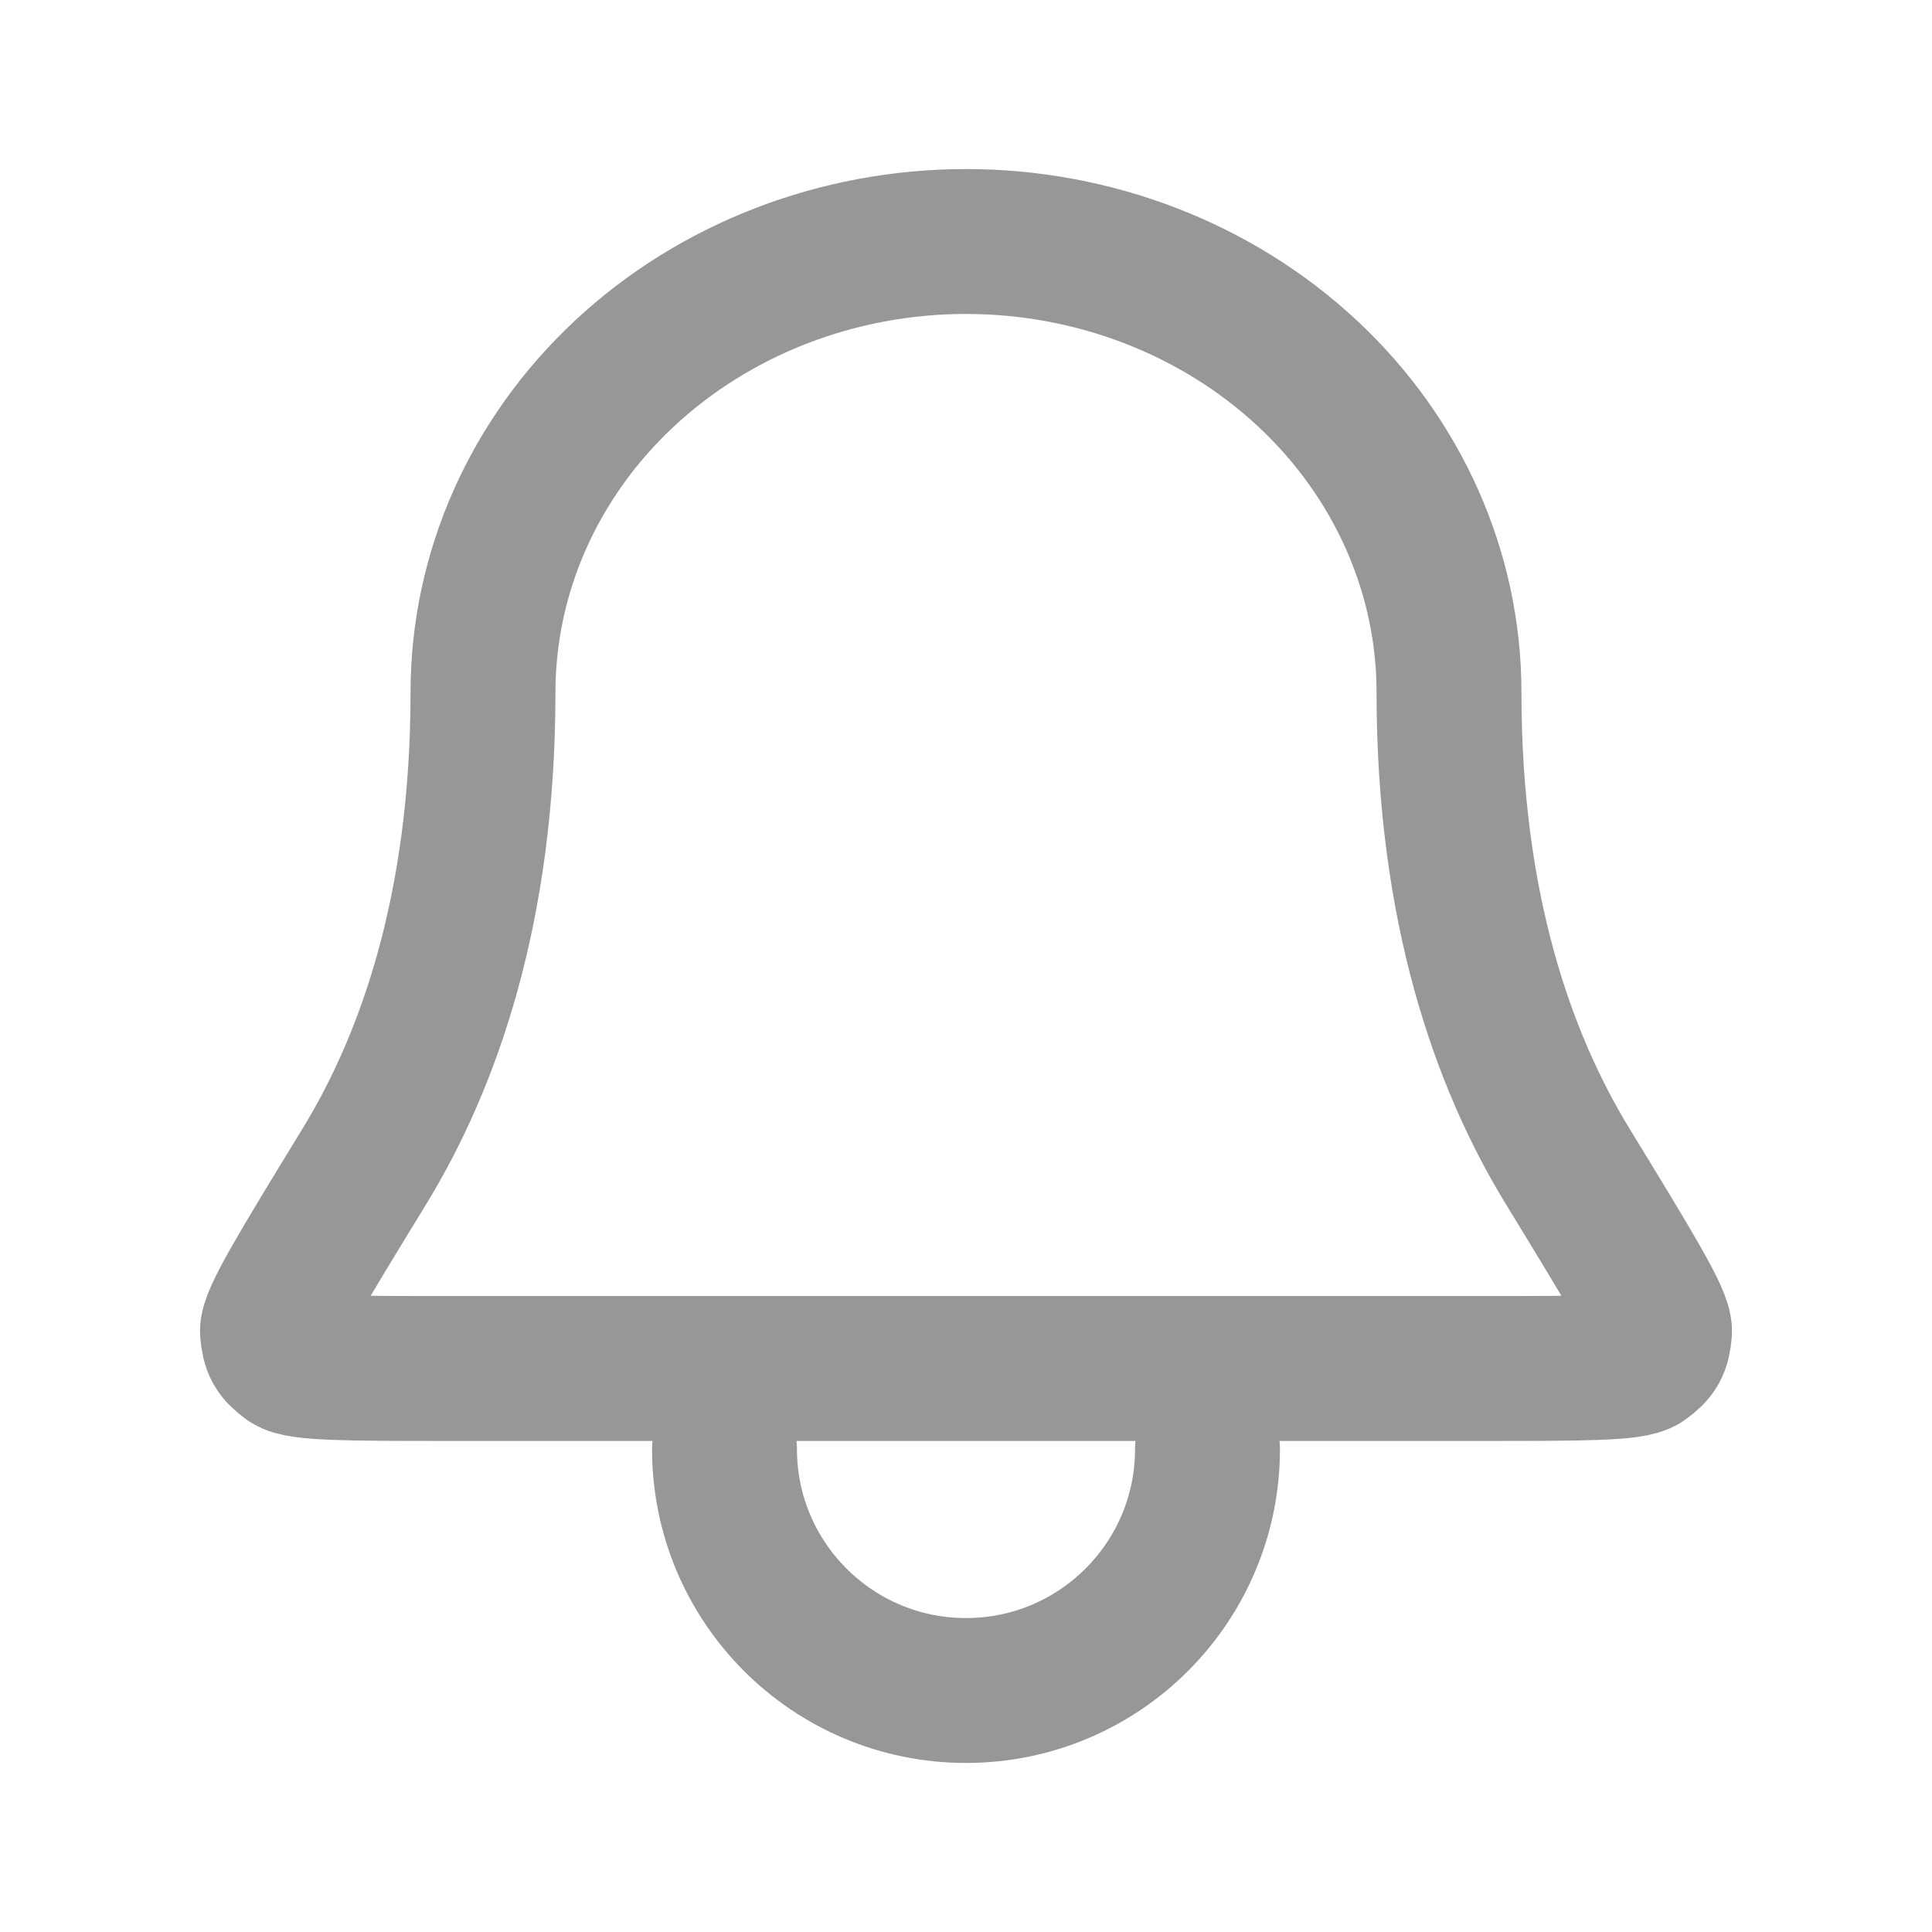
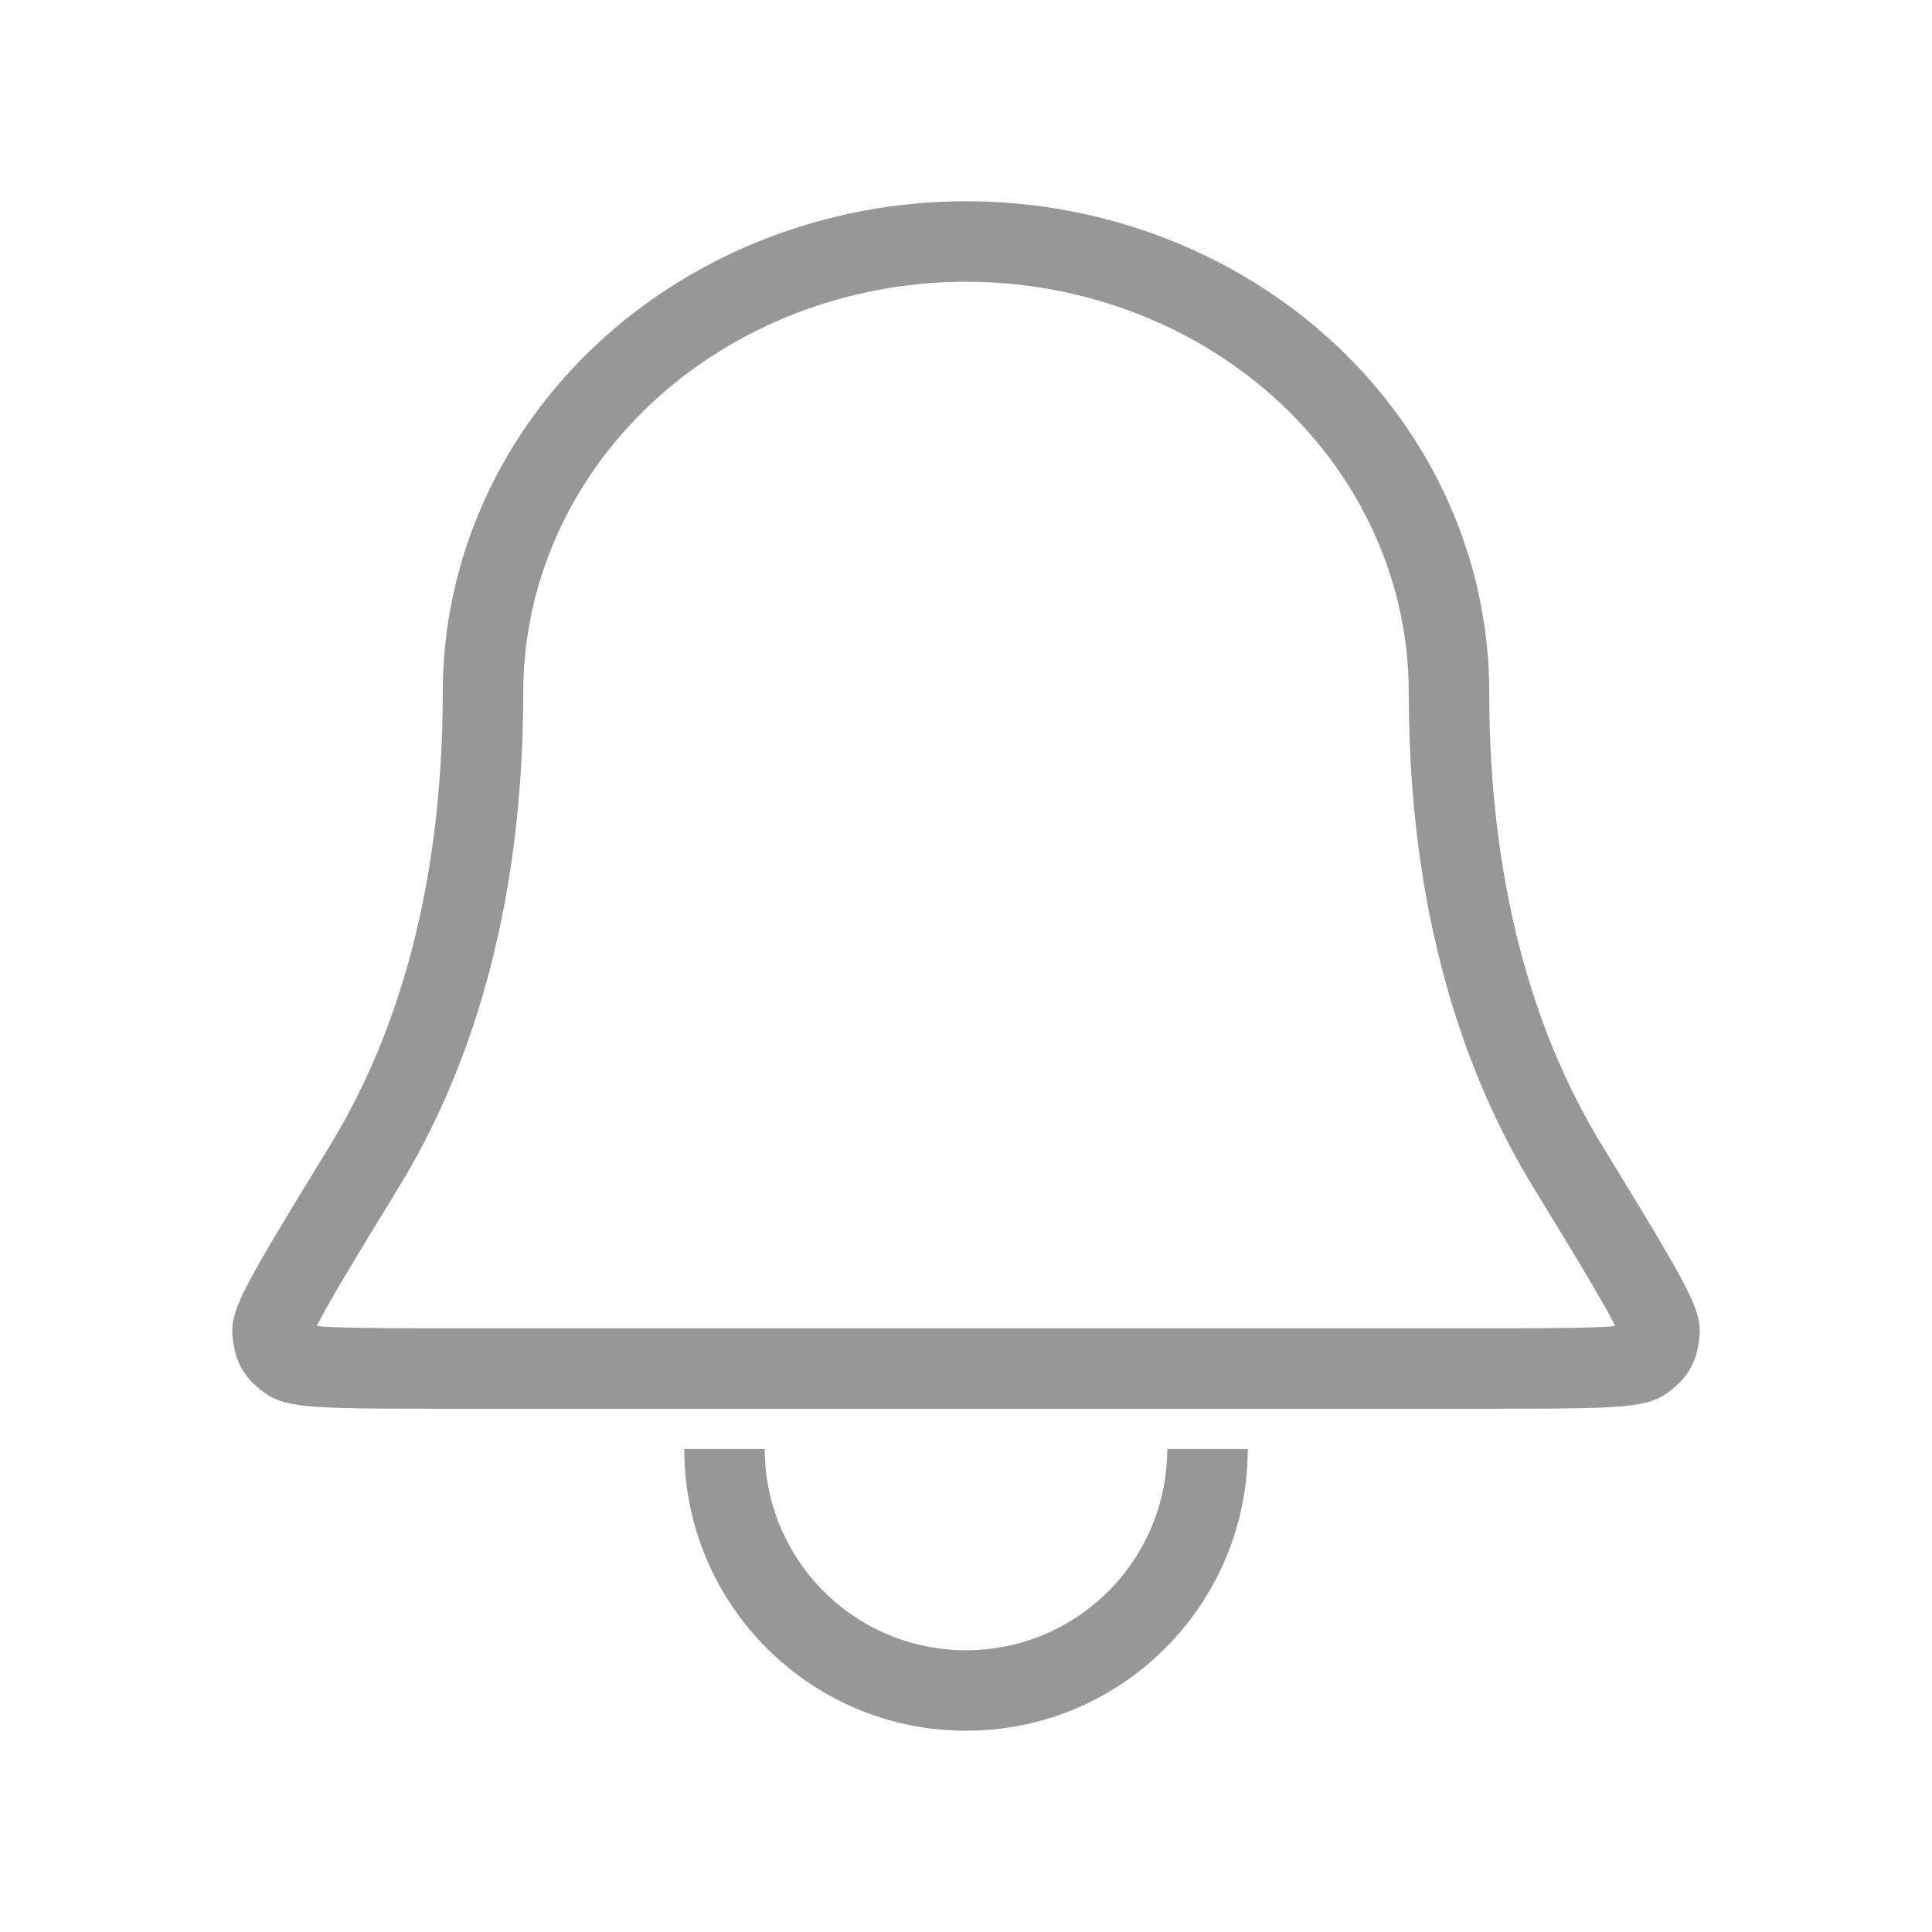
<svg xmlns="http://www.w3.org/2000/svg" width="24" height="24" viewBox="0 0 24 24" fill="none">
  <g id="bell">
-     <path id="Icon" d="M15 18C15 19.657 13.657 21 12 21C10.343 21 9 19.657 9 18M18 8.6C18 7.115 17.368 5.69 16.243 4.64C15.117 3.59 13.591 3 12 3C10.409 3 8.883 3.59 7.757 4.64C6.632 5.69 6 7.115 6 8.6C6 11.286 5.324 13.184 4.528 14.487C3.756 15.749 3.371 16.38 3.385 16.544C3.401 16.728 3.437 16.793 3.586 16.902C3.718 17 4.348 17 5.606 17H18.394C19.652 17 20.282 17 20.414 16.902C20.563 16.793 20.599 16.728 20.615 16.544C20.63 16.38 20.244 15.749 19.473 14.487C18.676 13.184 18 11.286 18 8.6Z" stroke="#979797" stroke-width="1.8" stroke-linecap="round" stroke-linejoin="round" />
+     <path id="Icon" d="M15 18C15 19.657 13.657 21 12 21C10.343 21 9 19.657 9 18M18 8.6C18 7.115 17.368 5.69 16.243 4.64C15.117 3.59 13.591 3 12 3C10.409 3 8.883 3.59 7.757 4.64C6.632 5.69 6 7.115 6 8.6C6 11.286 5.324 13.184 4.528 14.487C3.756 15.749 3.371 16.38 3.385 16.544C3.401 16.728 3.437 16.793 3.586 16.902C3.718 17 4.348 17 5.606 17H18.394C19.652 17 20.282 17 20.414 16.902C20.563 16.793 20.599 16.728 20.615 16.544C20.63 16.38 20.244 15.749 19.473 14.487C18.676 13.184 18 11.286 18 8.6Z" stroke="#979797" strokeWidth="1.8" strokeLinecap="round" strokeLinejoin="round" />
  </g>
</svg>
